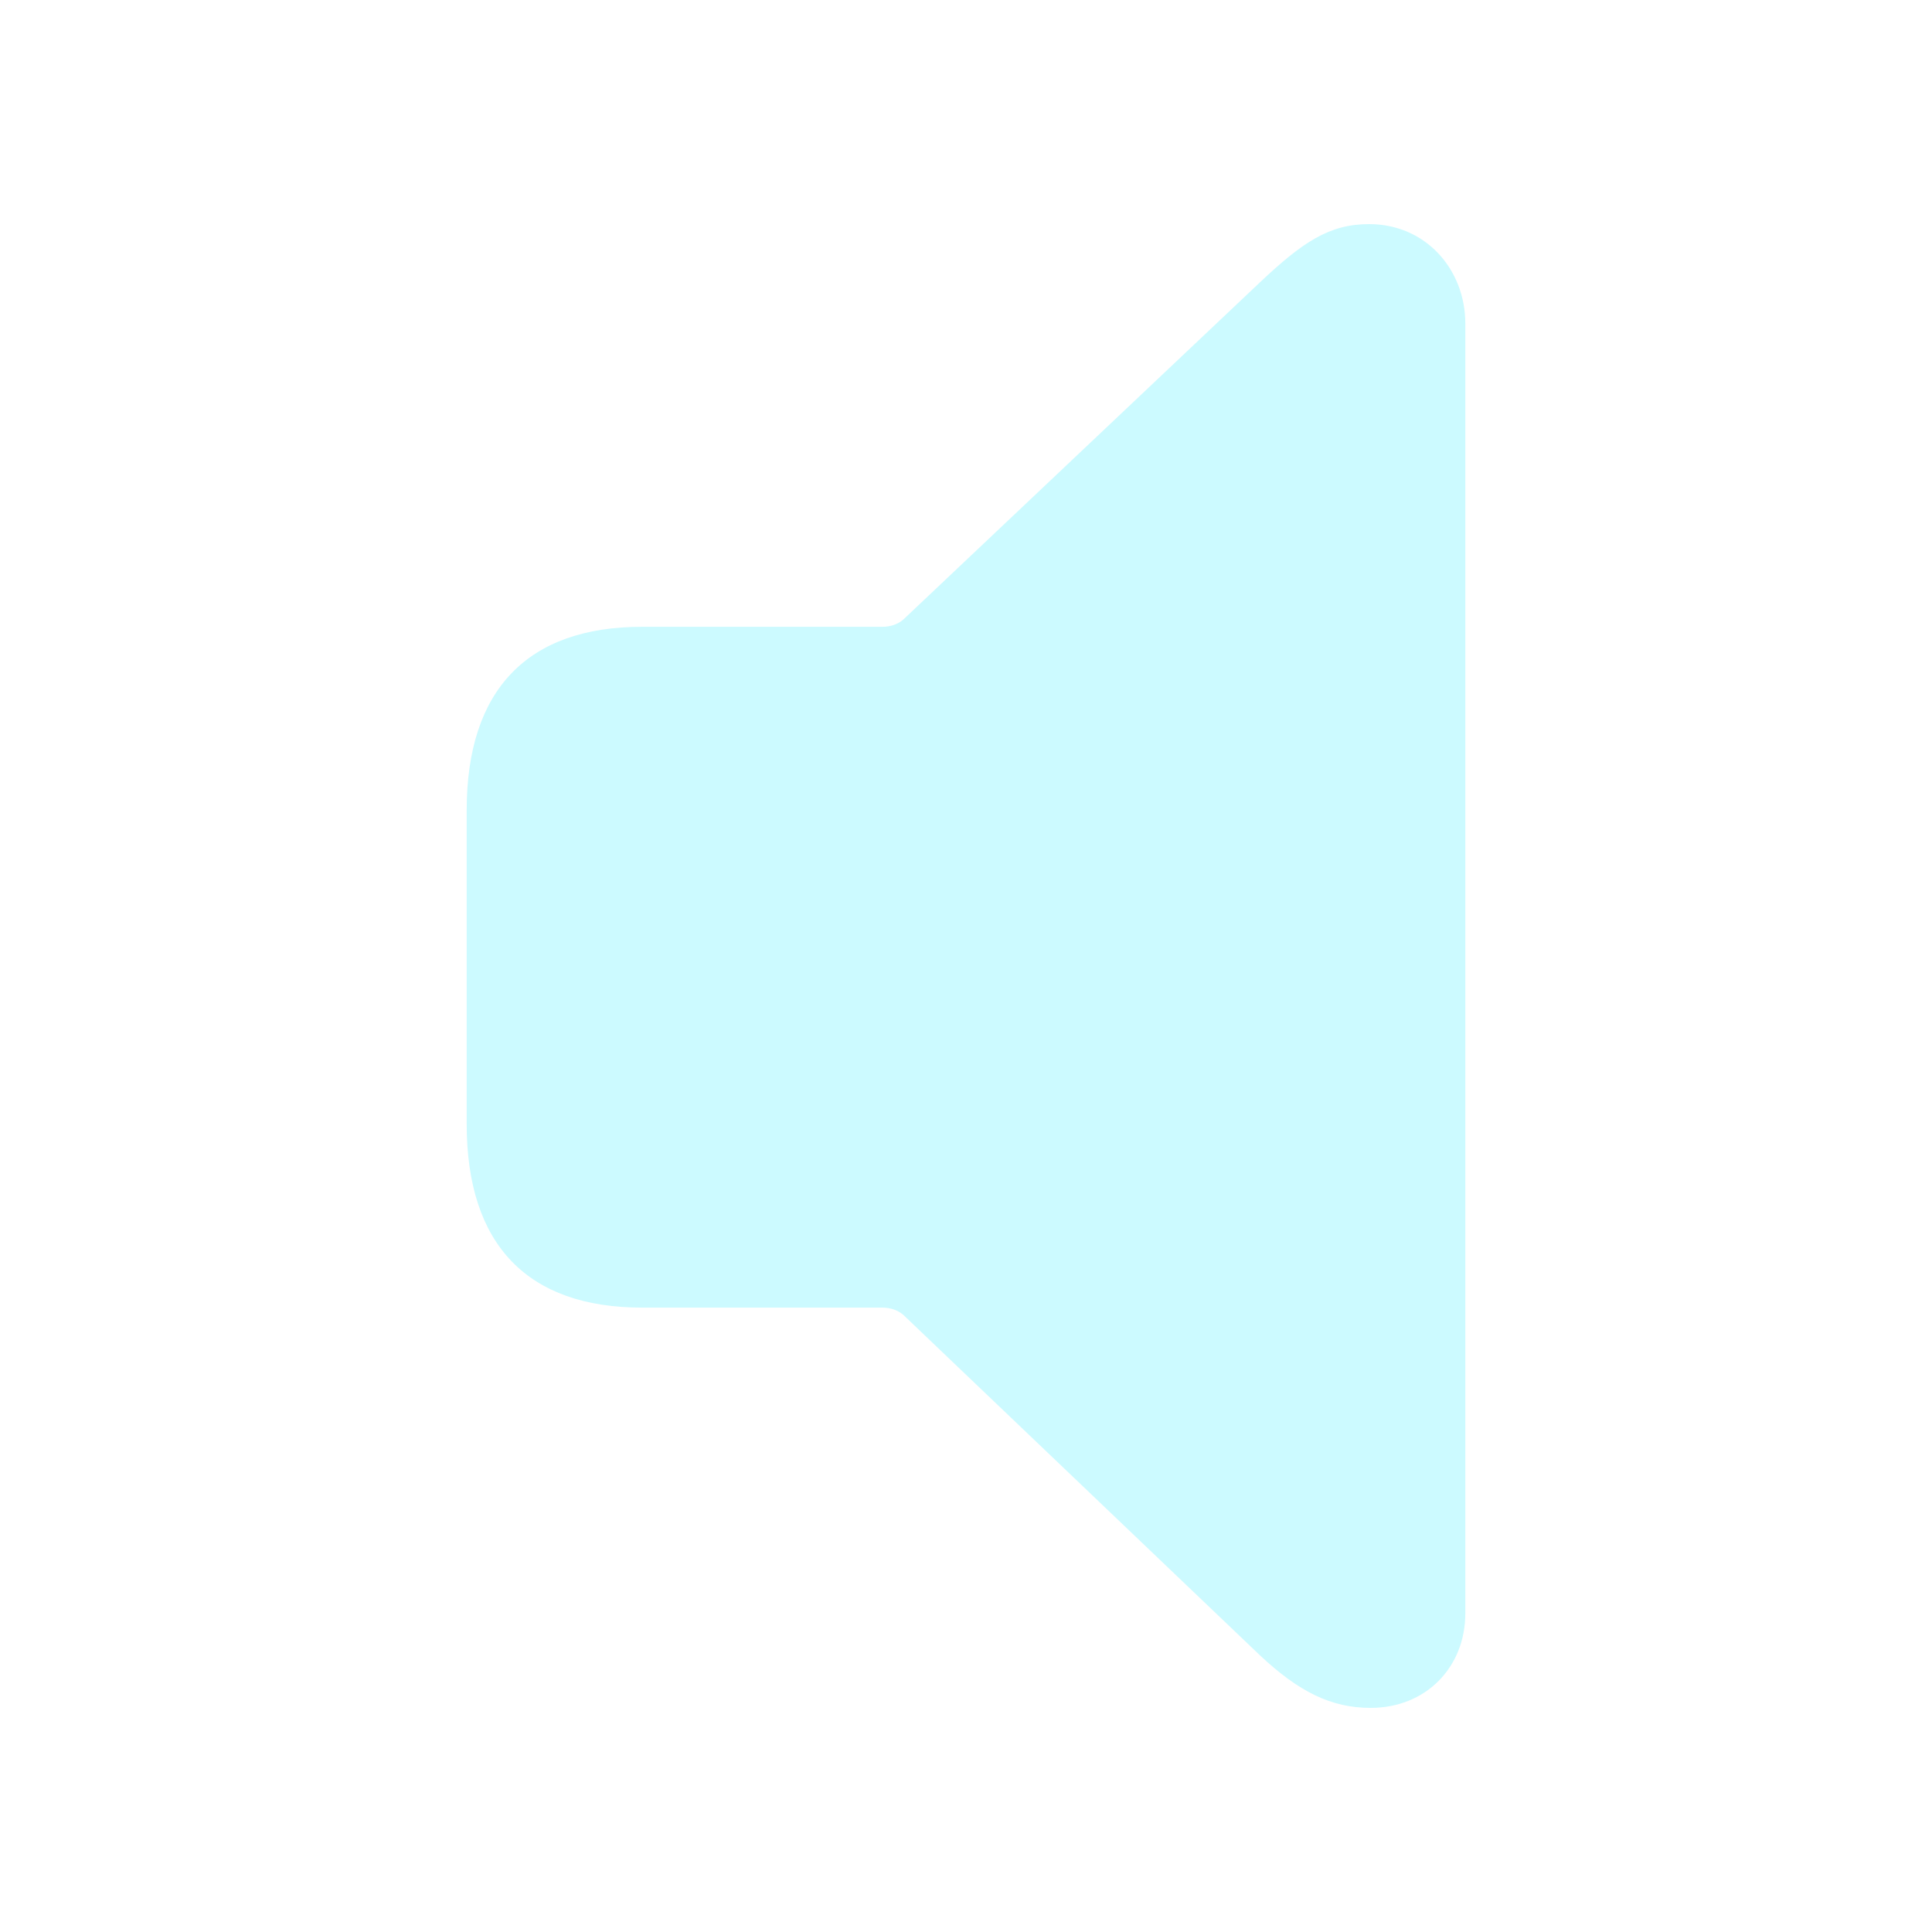
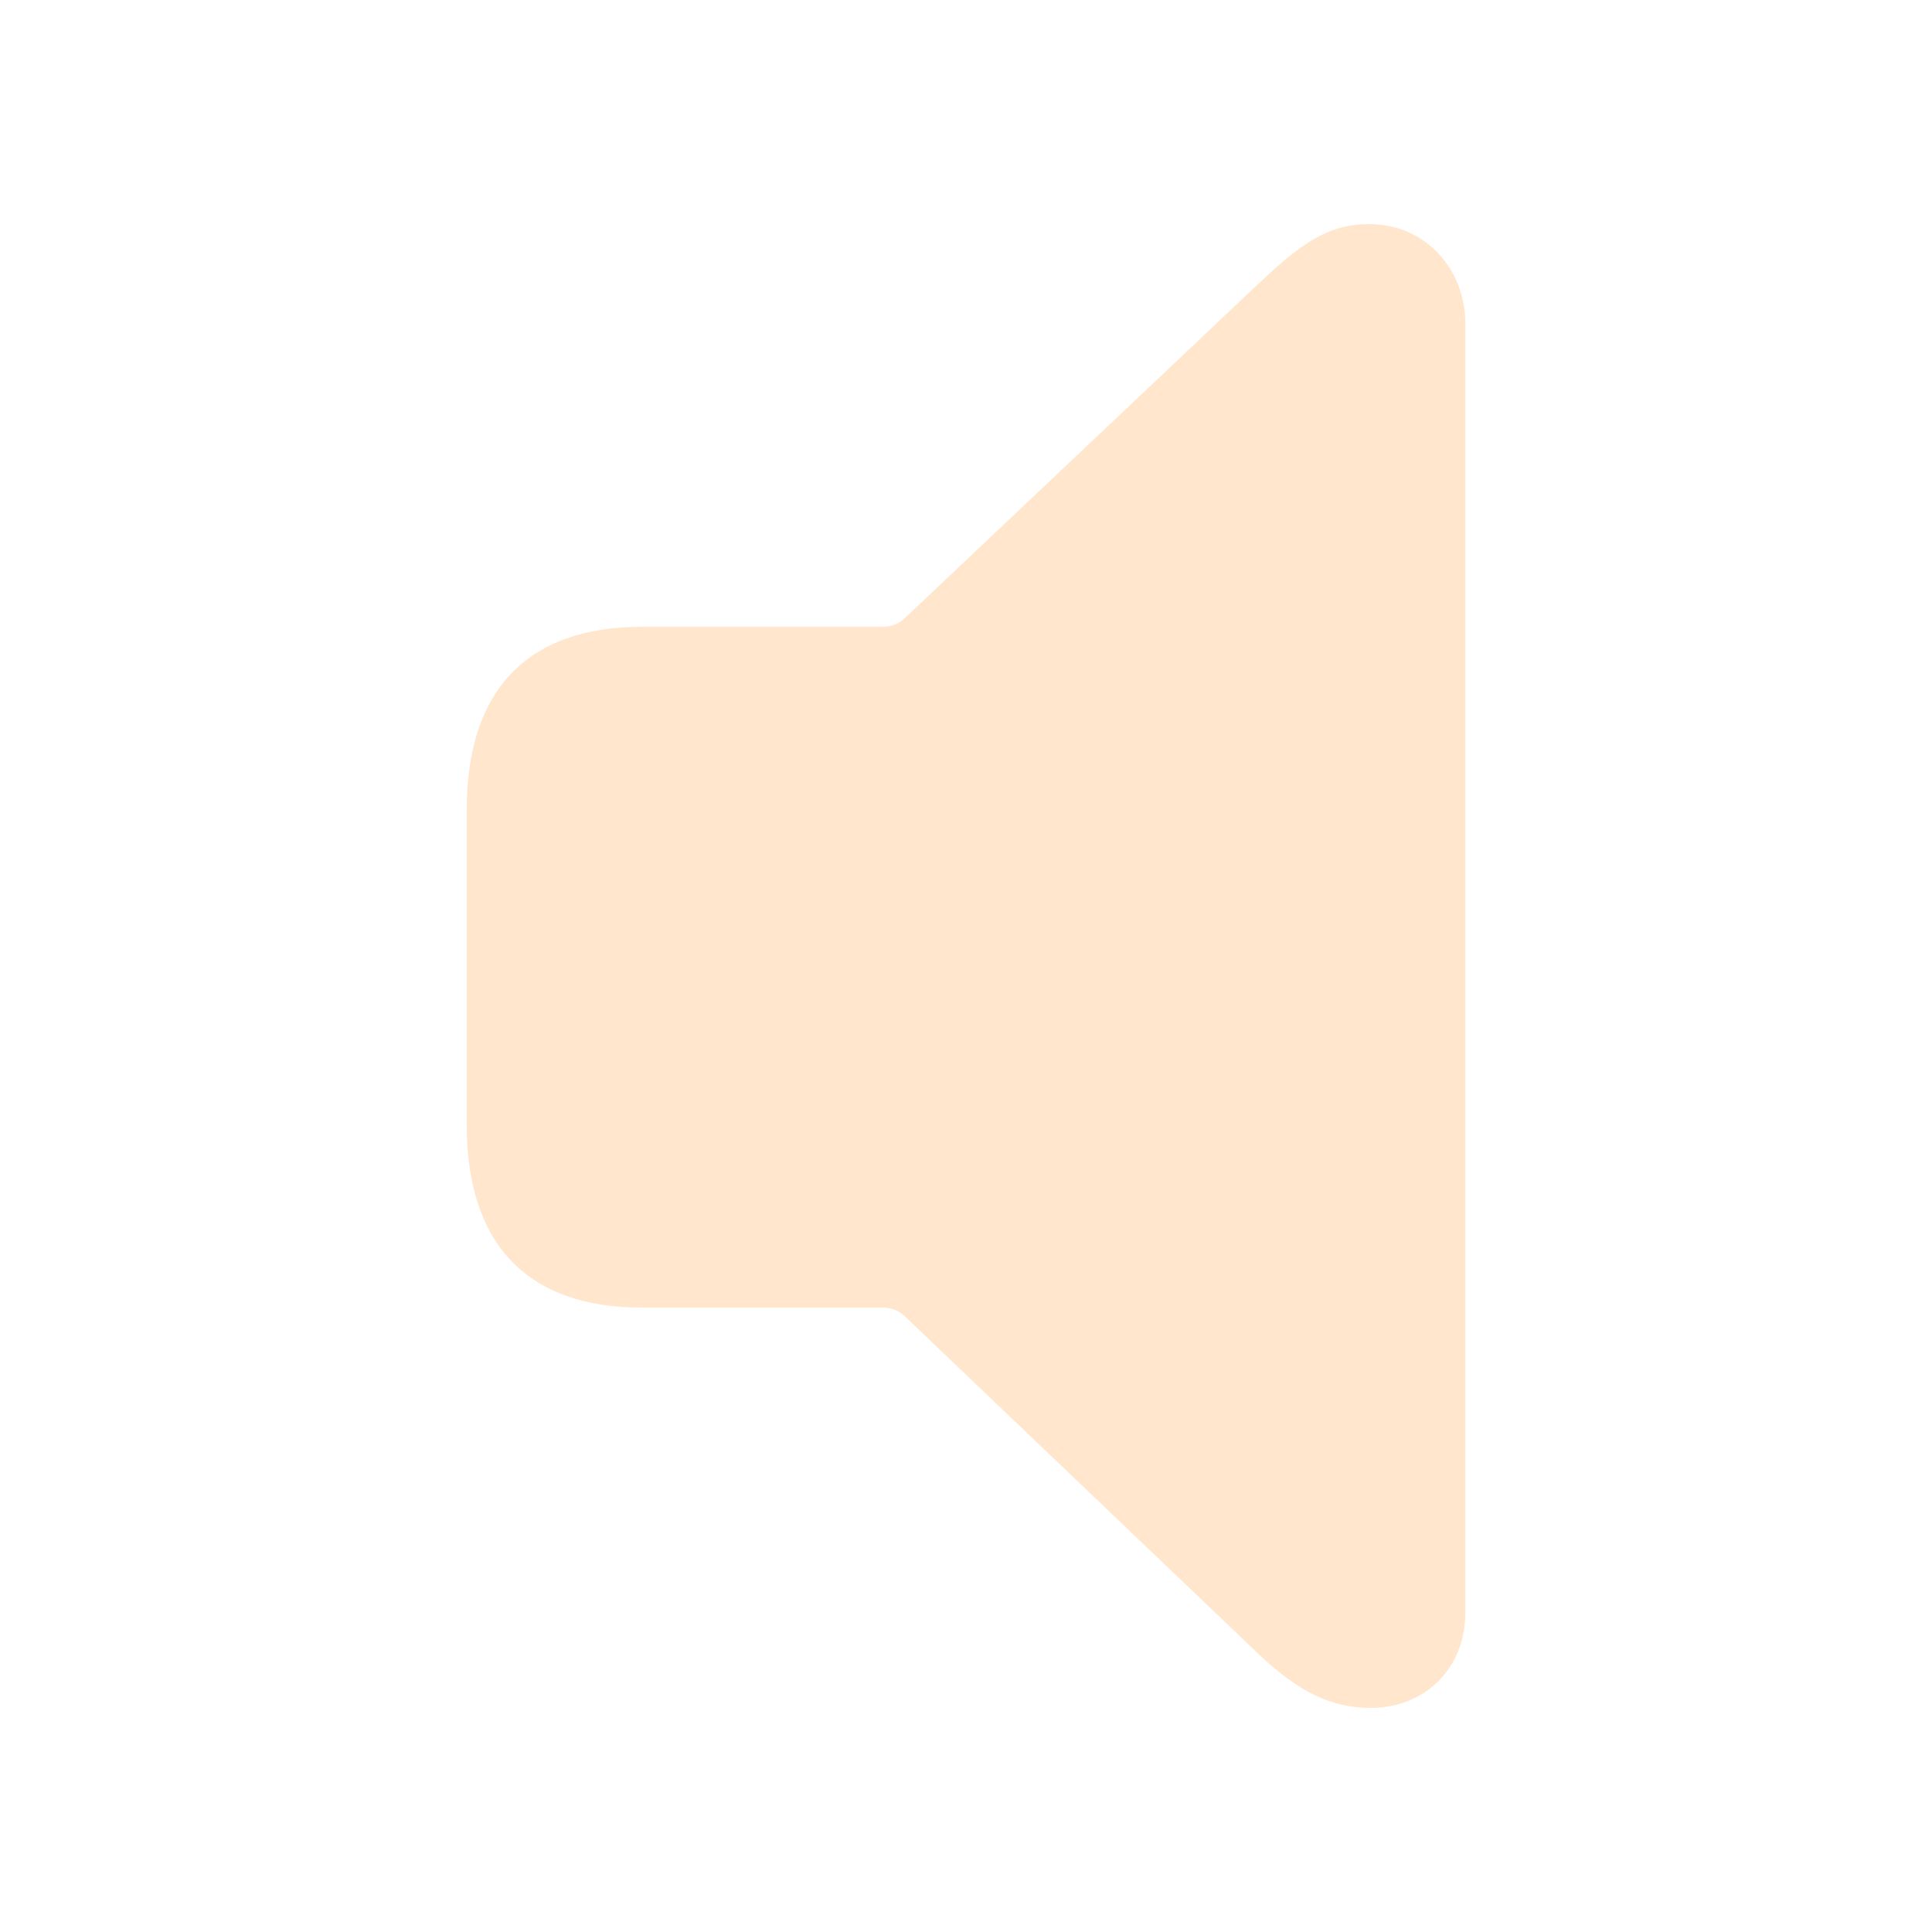
- <svg fill="#CCFAFF" width="120px" height="120px" viewBox="0 0 56 56">
+ <svg fill="#FFE6CC" width="120px" height="120px" viewBox="0 0 56 56">
  <path d="M 39.73 49.504 C 41.324 49.504 42.473 48.332 42.473 46.762 L 42.473 9.379 C 42.473 7.809 41.324 6.496 39.684 6.496 C 38.535 6.496 37.762 7.012 36.52 8.184 L 26.184 17.957 C 26.02 18.098 25.809 18.168 25.574 18.168 L 18.613 18.168 C 15.309 18.168 13.527 19.973 13.527 23.488 L 13.527 32.582 C 13.527 36.098 15.309 37.902 18.613 37.902 L 25.574 37.902 C 25.809 37.902 26.02 37.973 26.184 38.113 L 36.52 47.98 C 37.645 49.035 38.582 49.504 39.73 49.504 Z" />
</svg>
